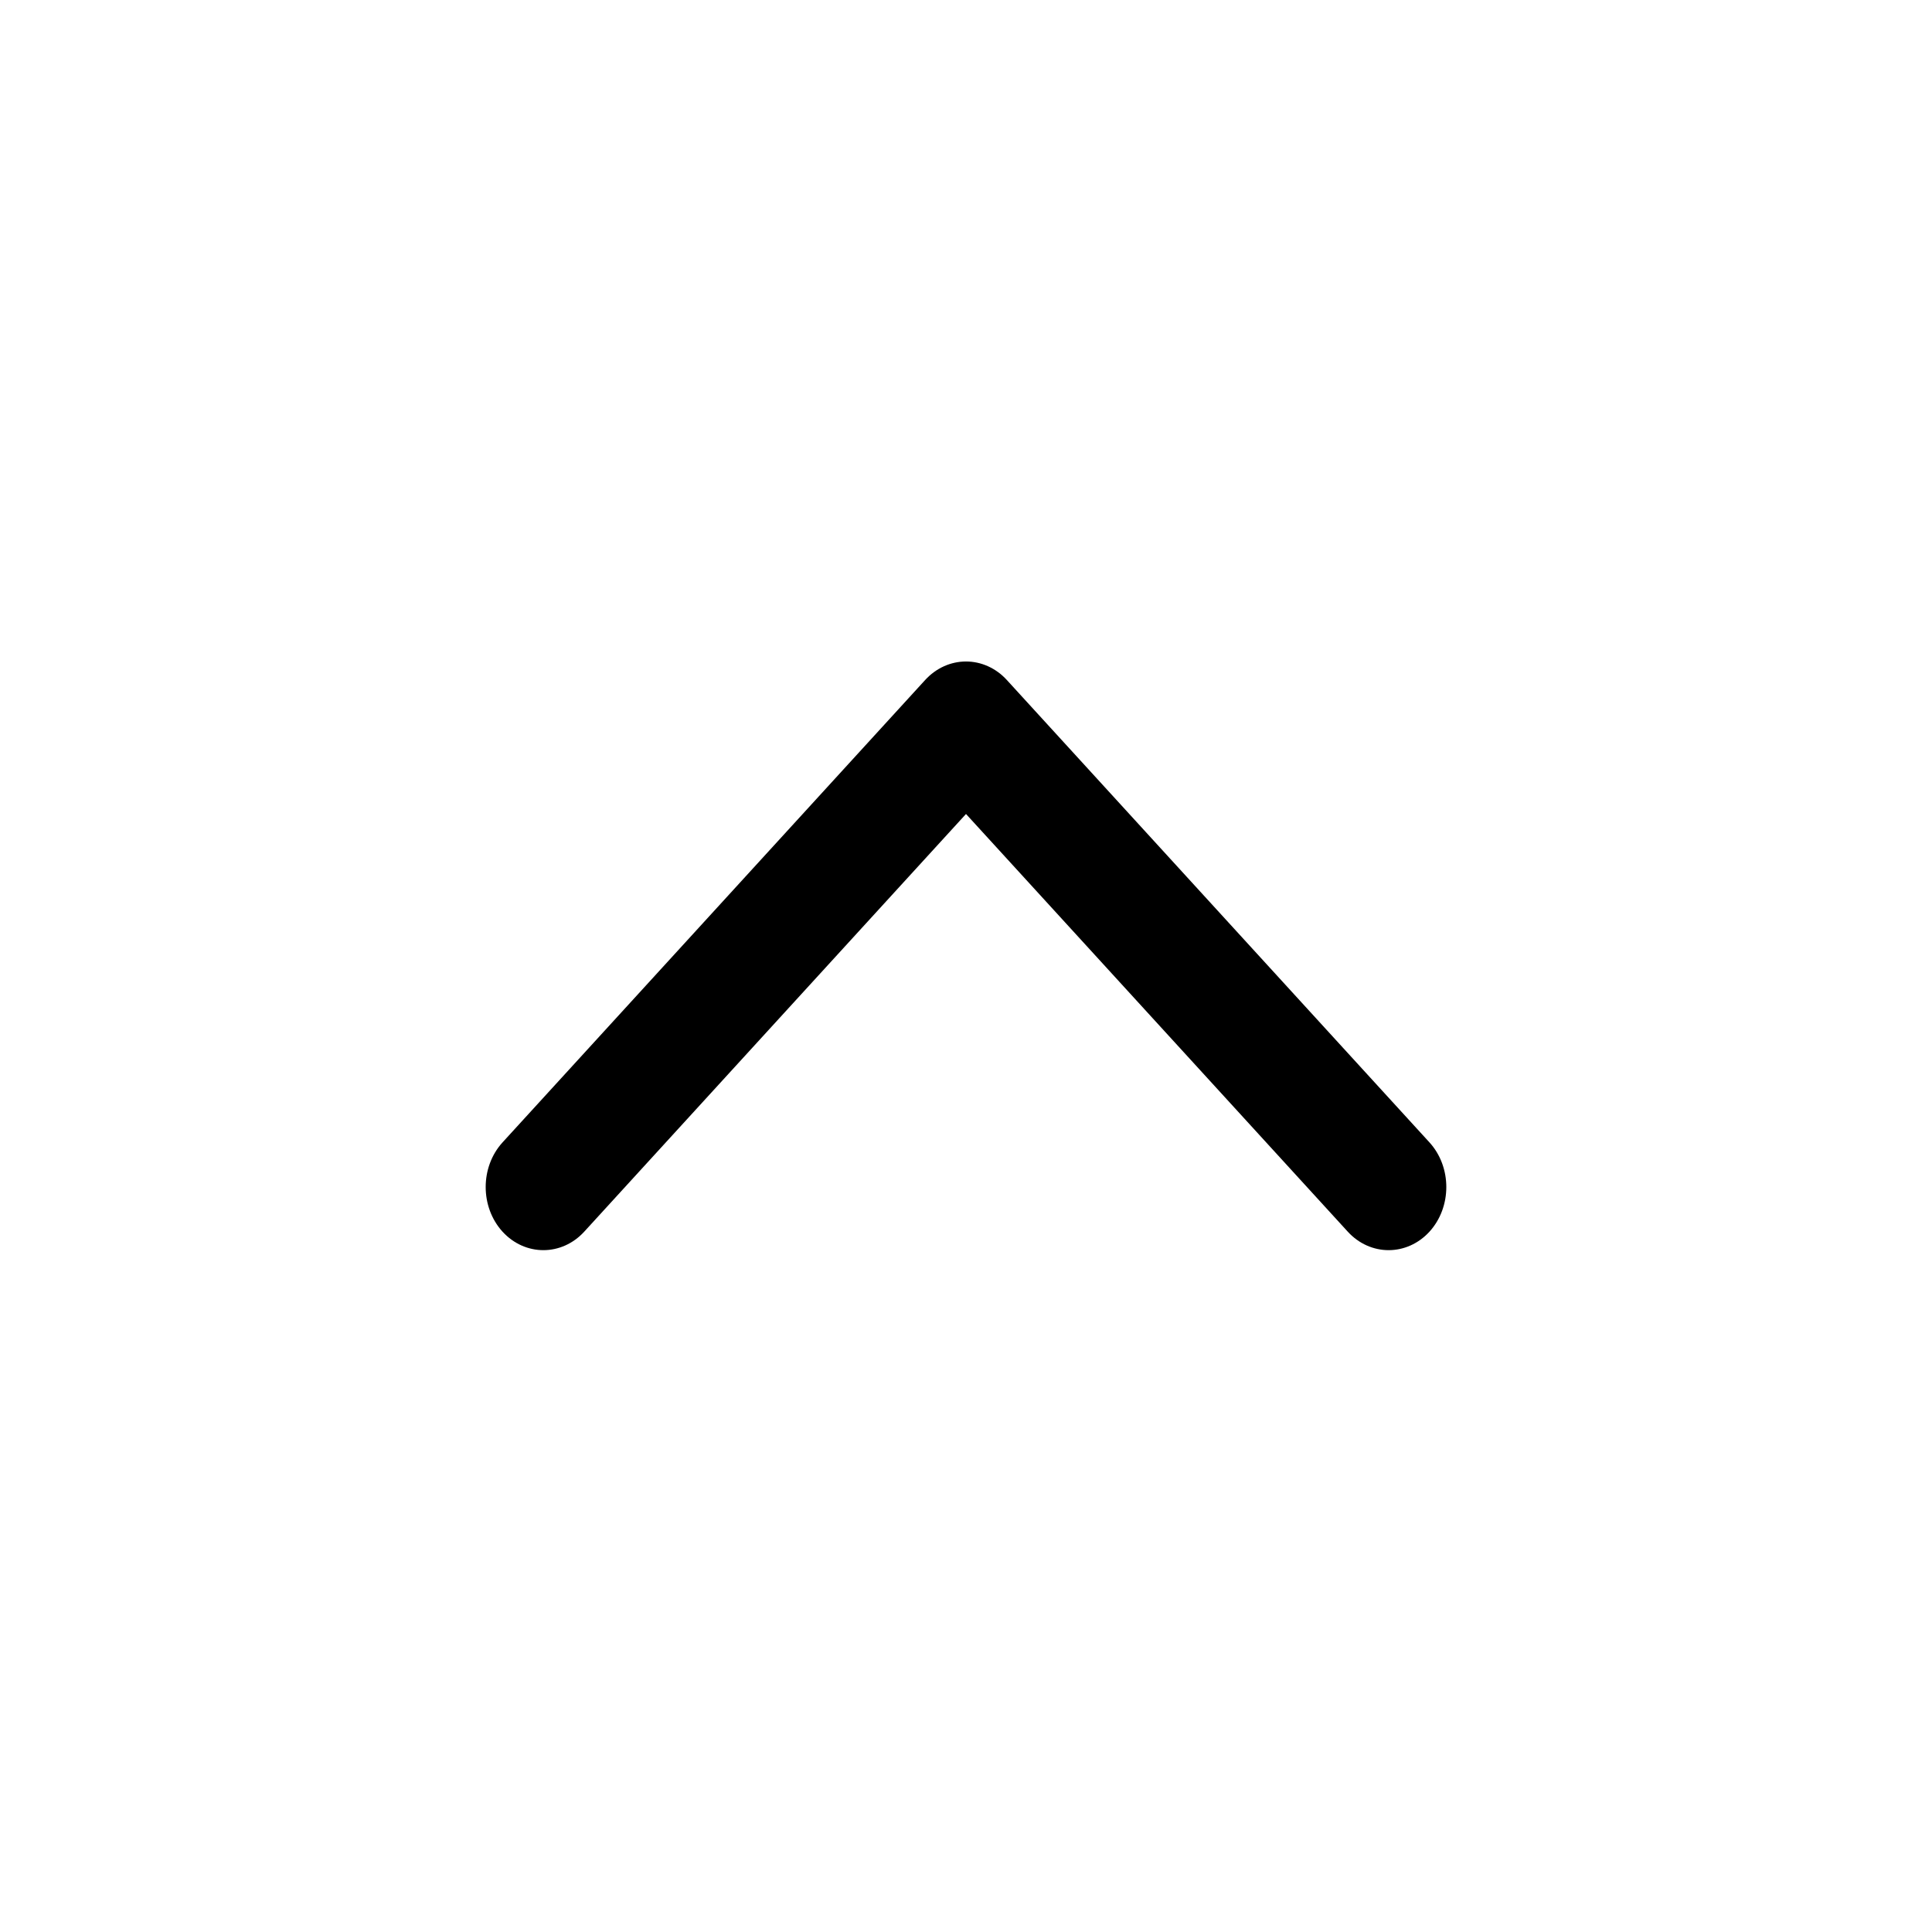
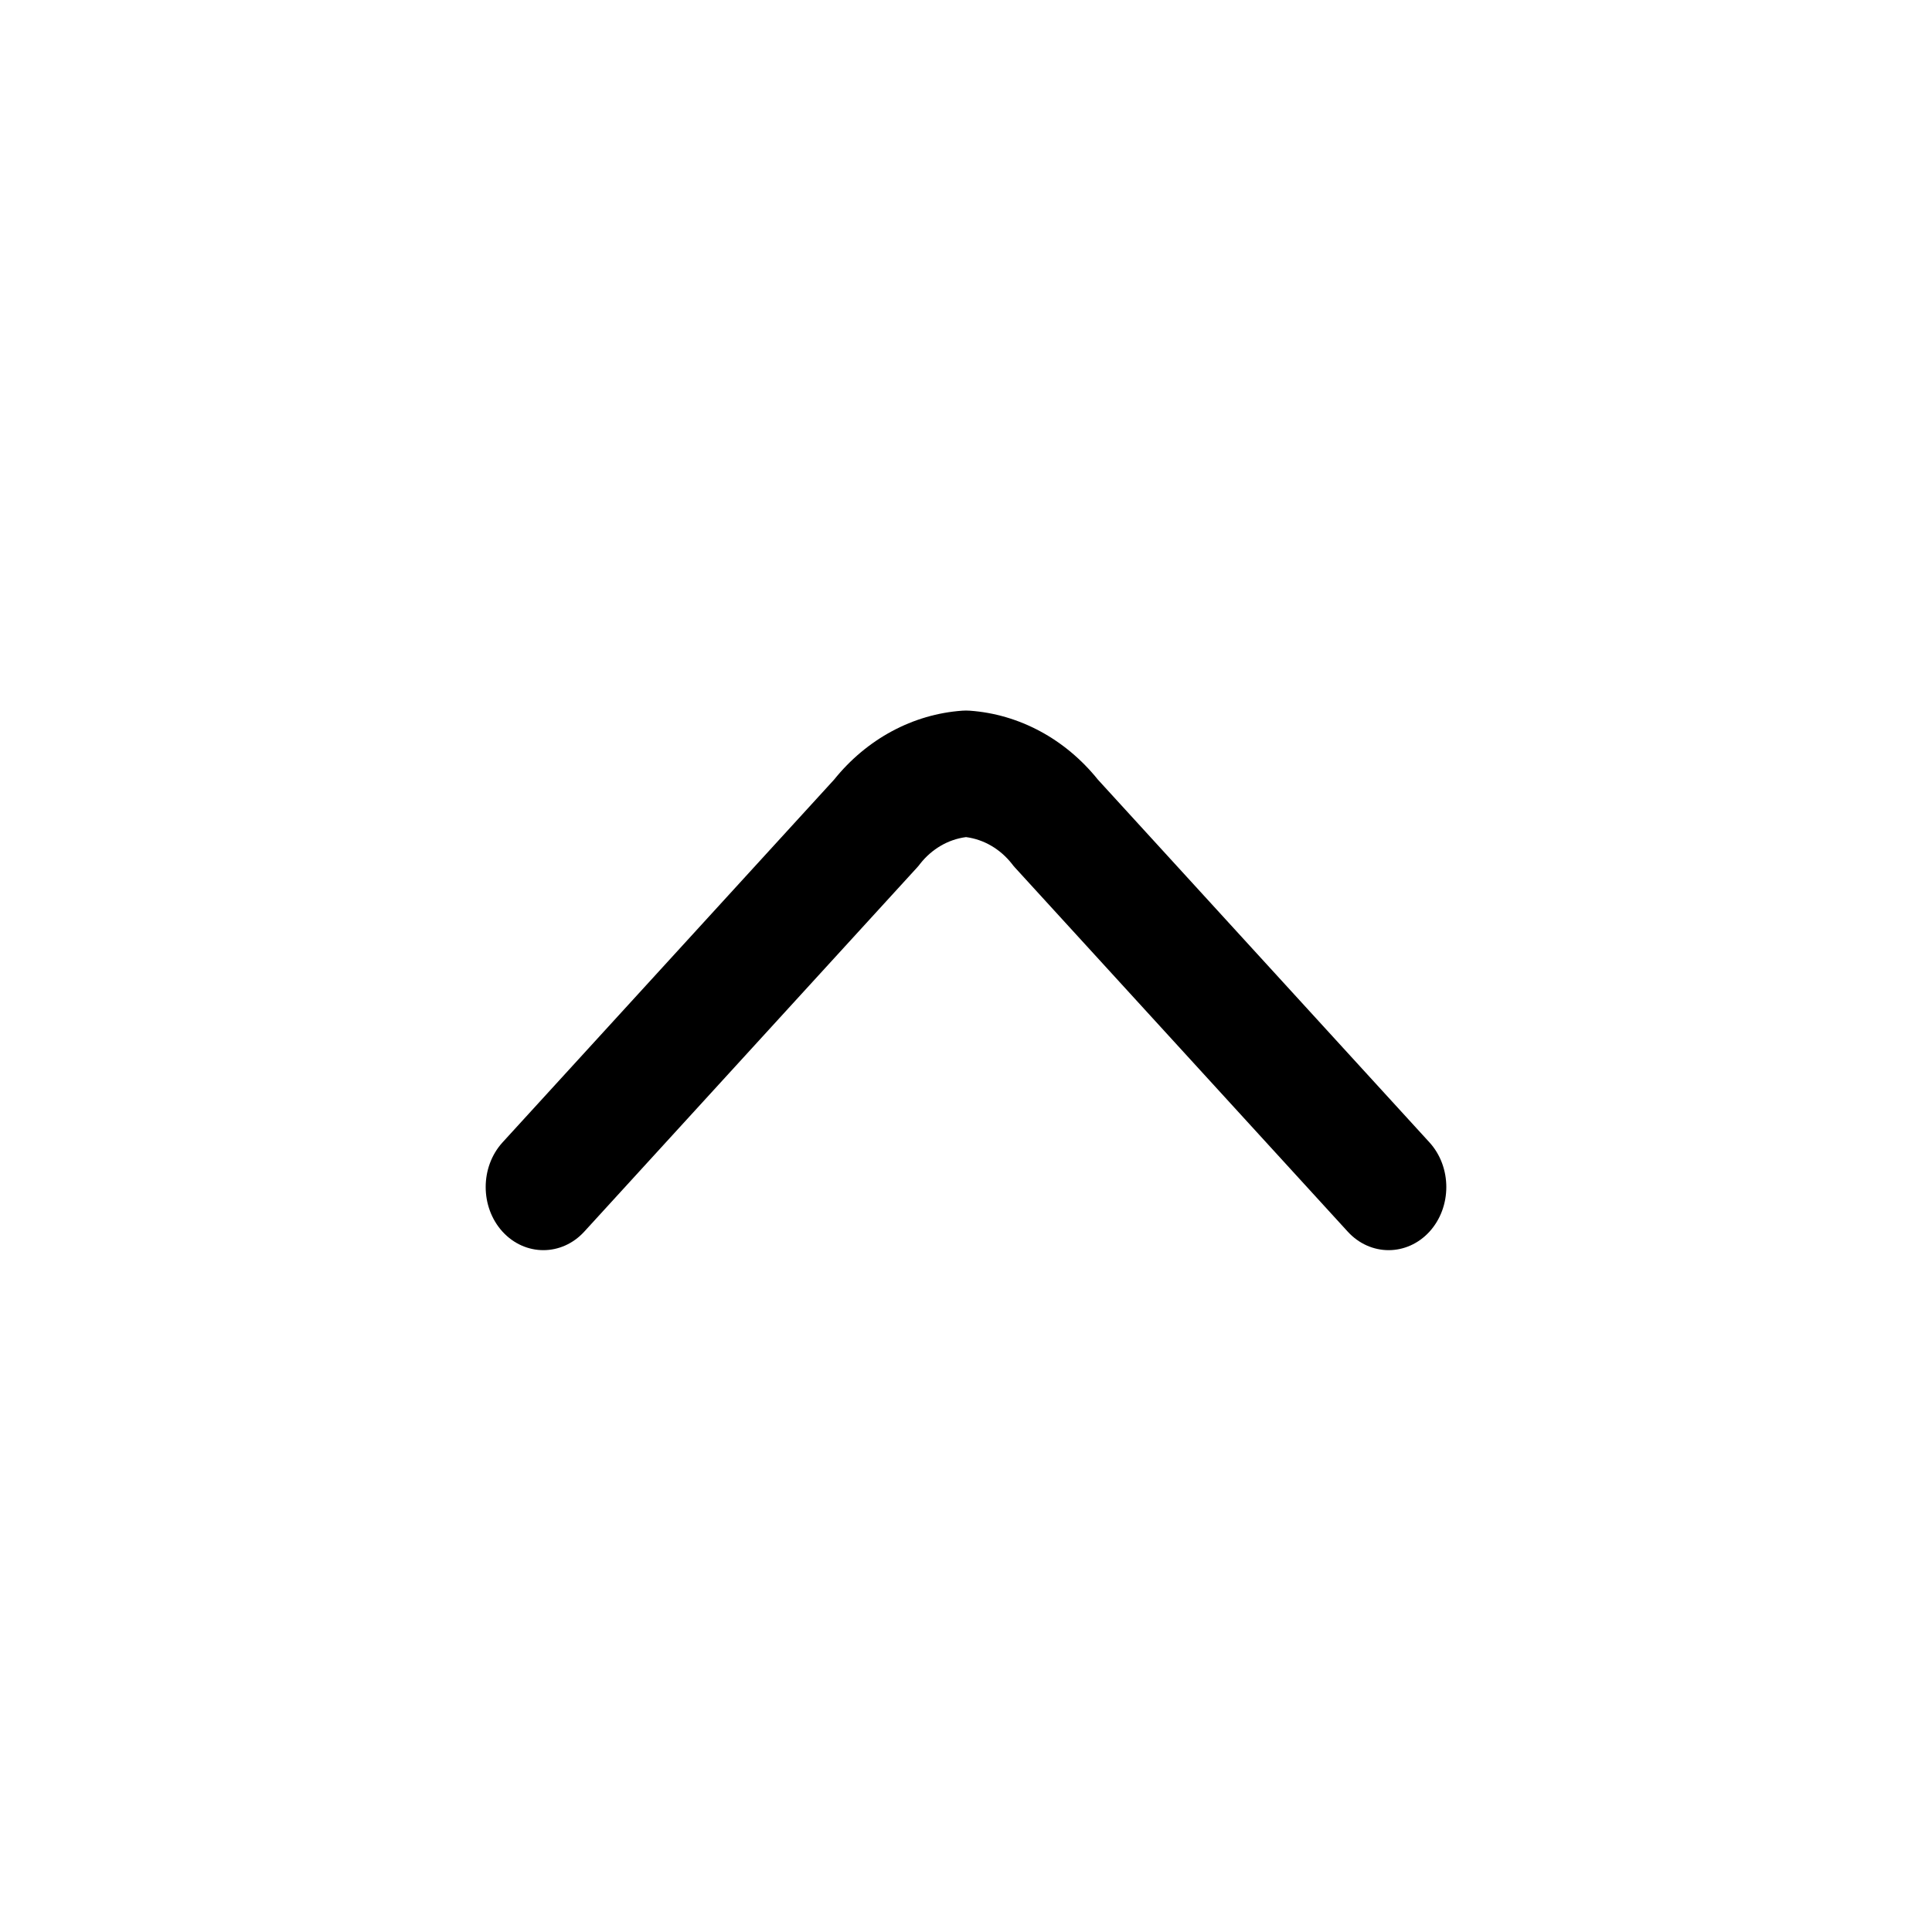
<svg xmlns="http://www.w3.org/2000/svg" viewBox="0 0 24 24" fill="none" shape-rendering="geometricPrecision">
  <g data-keyline="12x7" data-shape="special" transform="matrix(1.050001 0 0 1.148796 -0.6000147 -1.337294)">
-     <path d="M6.517 13.517L11.517 8.517C11.645 8.389 11.819 8.317 12 8.317C12.181 8.317 12.355 8.389 12.483 8.517L17.483 13.517C17.749 13.784 17.749 14.216 17.483 14.483C17.216 14.749 16.784 14.749 16.517 14.483L12 9.966L7.483 14.483C7.216 14.749 6.784 14.749 6.517 14.483C6.251 14.216 6.251 13.784 6.517 13.517z" fill="black" />
+     <path d="M6.517 13.517L10.439 9.595C10.826 9.155 11.371 8.887 11.956 8.849C11.985 8.847 12.015 8.847 12.044 8.849C12.629 8.887 13.174 9.155 13.561 9.595L17.483 13.517C17.749 13.784 17.749 14.216 17.483 14.483C17.216 14.749 16.784 14.749 16.517 14.483L12.578 10.544C12.566 10.532 12.554 10.519 12.543 10.505C12.404 10.344 12.211 10.241 12 10.216C11.789 10.241 11.596 10.344 11.457 10.505C11.446 10.519 11.434 10.532 11.422 10.544L7.483 14.483C7.216 14.749 6.784 14.749 6.517 14.483C6.251 14.216 6.251 13.784 6.517 13.517z" fill="black" />
  </g>
</svg>
